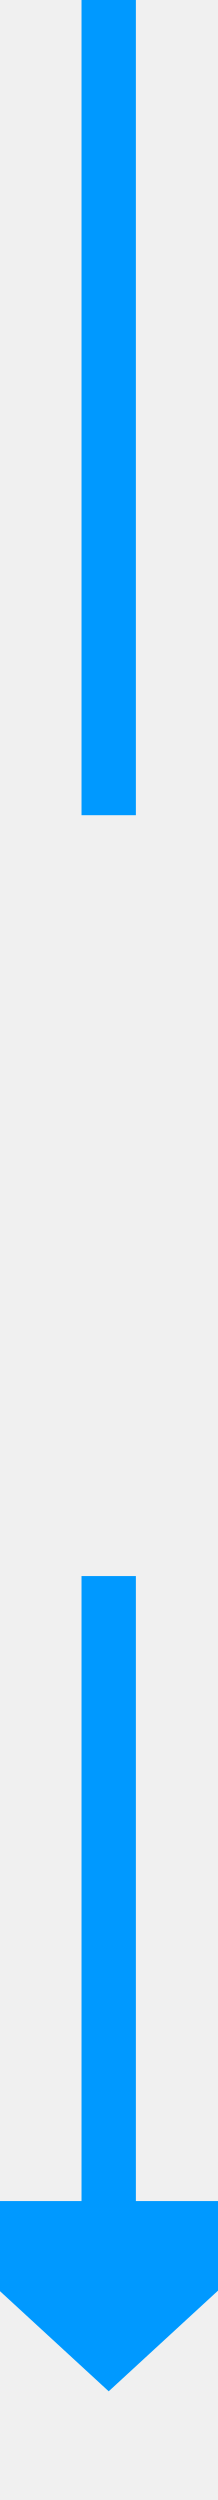
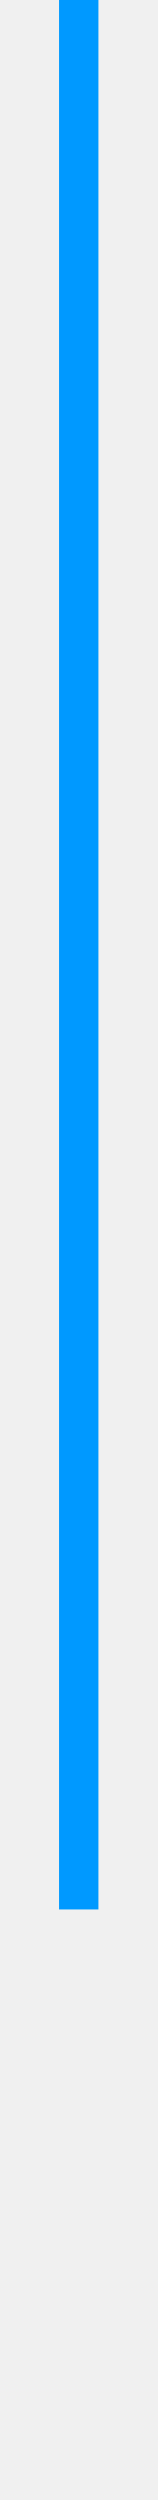
- <svg xmlns="http://www.w3.org/2000/svg" version="1.1" width="8px" height="92px" viewBox="1294 778  8 92">
+ <svg xmlns="http://www.w3.org/2000/svg" version="1.1" width="8px" height="127px" viewBox="1529 778  8 127">
  <defs>
-     <mask fill="white" id="clip227">
-       <path d="M 1281 808  L 1315 808  L 1315 836  L 1281 836  Z M 1281 778  L 1315 778  L 1315 874  L 1281 874  Z " fill-rule="evenodd" />
+     <mask fill="white" id="clip249">
+       <path d="M 1516 875  L 1550 875  L 1550 903  L 1516 903  Z M 1516 778  L 1640 778  L 1640 909  L 1516 909  Z " fill-rule="evenodd" />
    </mask>
  </defs>
-   <path d="M 1290.4 859  L 1298 866  L 1305.6 859  L 1290.4 859  Z " fill-rule="nonzero" fill="#0099ff" stroke="none" mask="url(#clip227)" />
-   <rect fill-rule="evenodd" fill="#0099ff" stroke="none" x="1297" y="778" width="2" height="82" mask="url(#clip227)" />
-   <path d="" stroke-width="2" stroke="#0099ff" fill="none" mask="url(#clip227)" />
+   <path d="M 1533 778  L 1533 896  A 5 5 0 0 0 1538 901 L 1626 901  " stroke-width="2" stroke="#0099ff" fill="none" mask="url(#clip249)" />
+   <path d="M 1625 908.6  L 1632 901  L 1625 893.4  L 1625 908.6  Z " fill-rule="nonzero" fill="#0099ff" stroke="none" mask="url(#clip249)" />
</svg>
